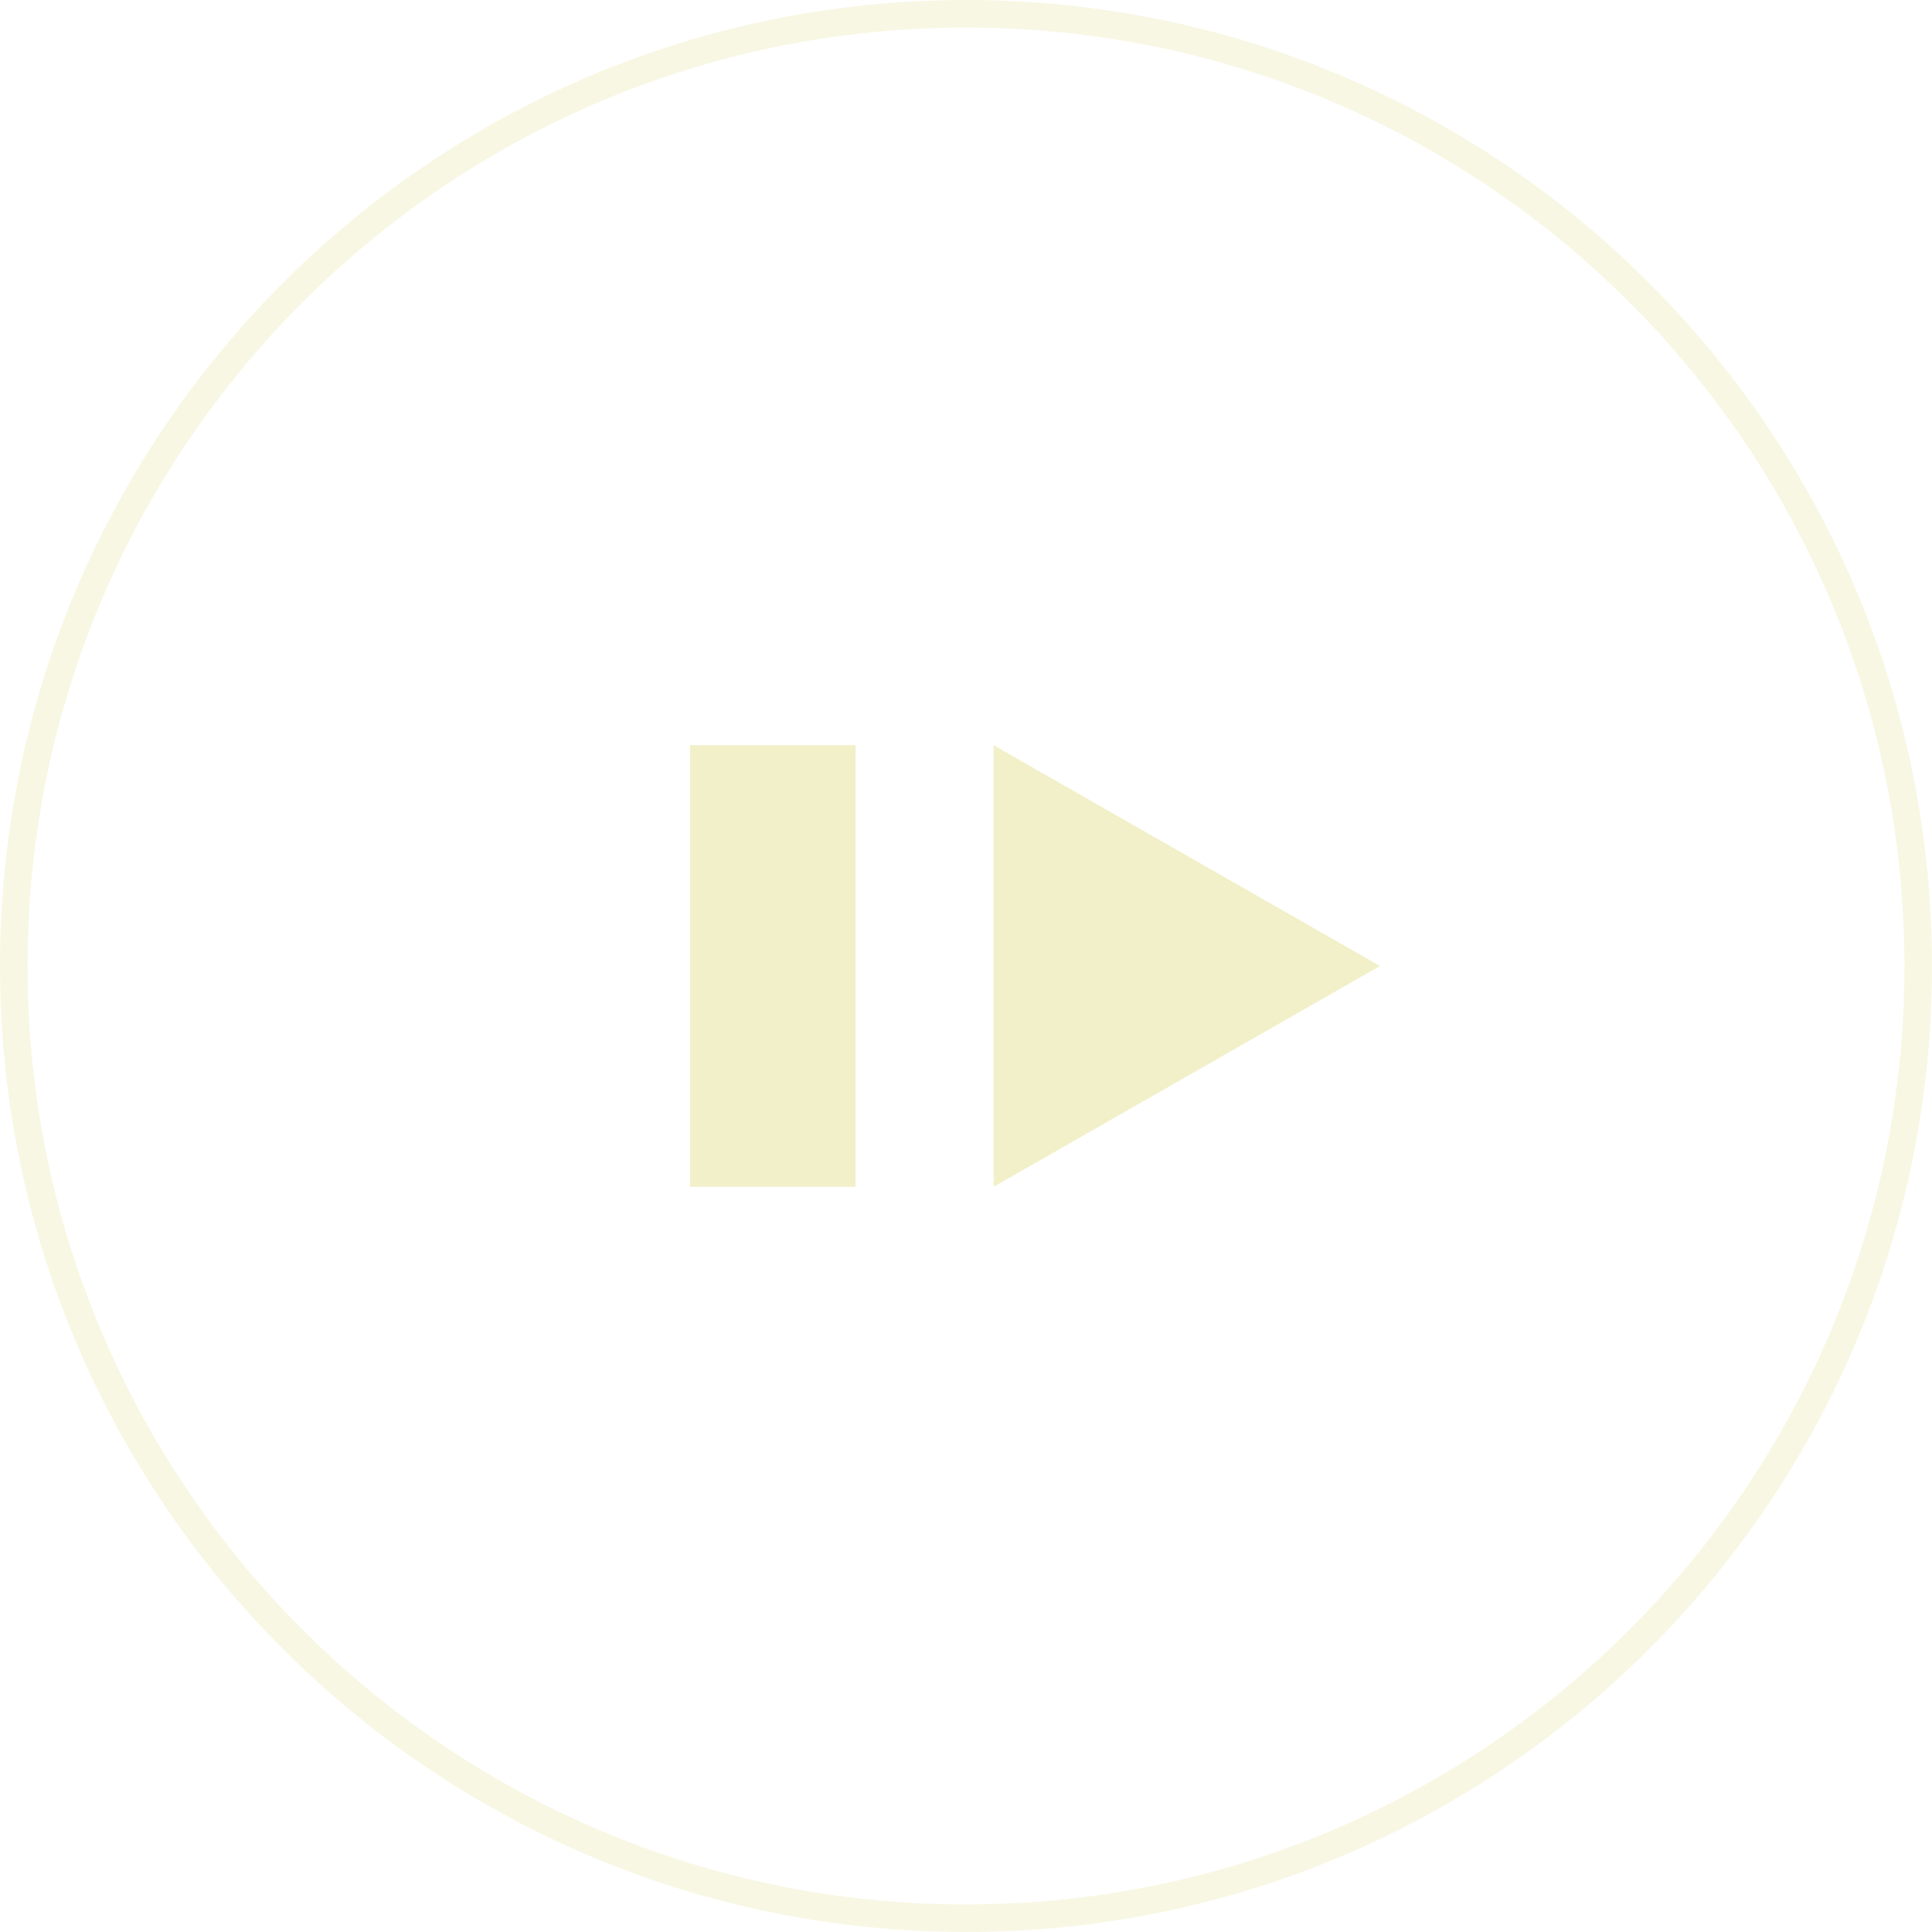
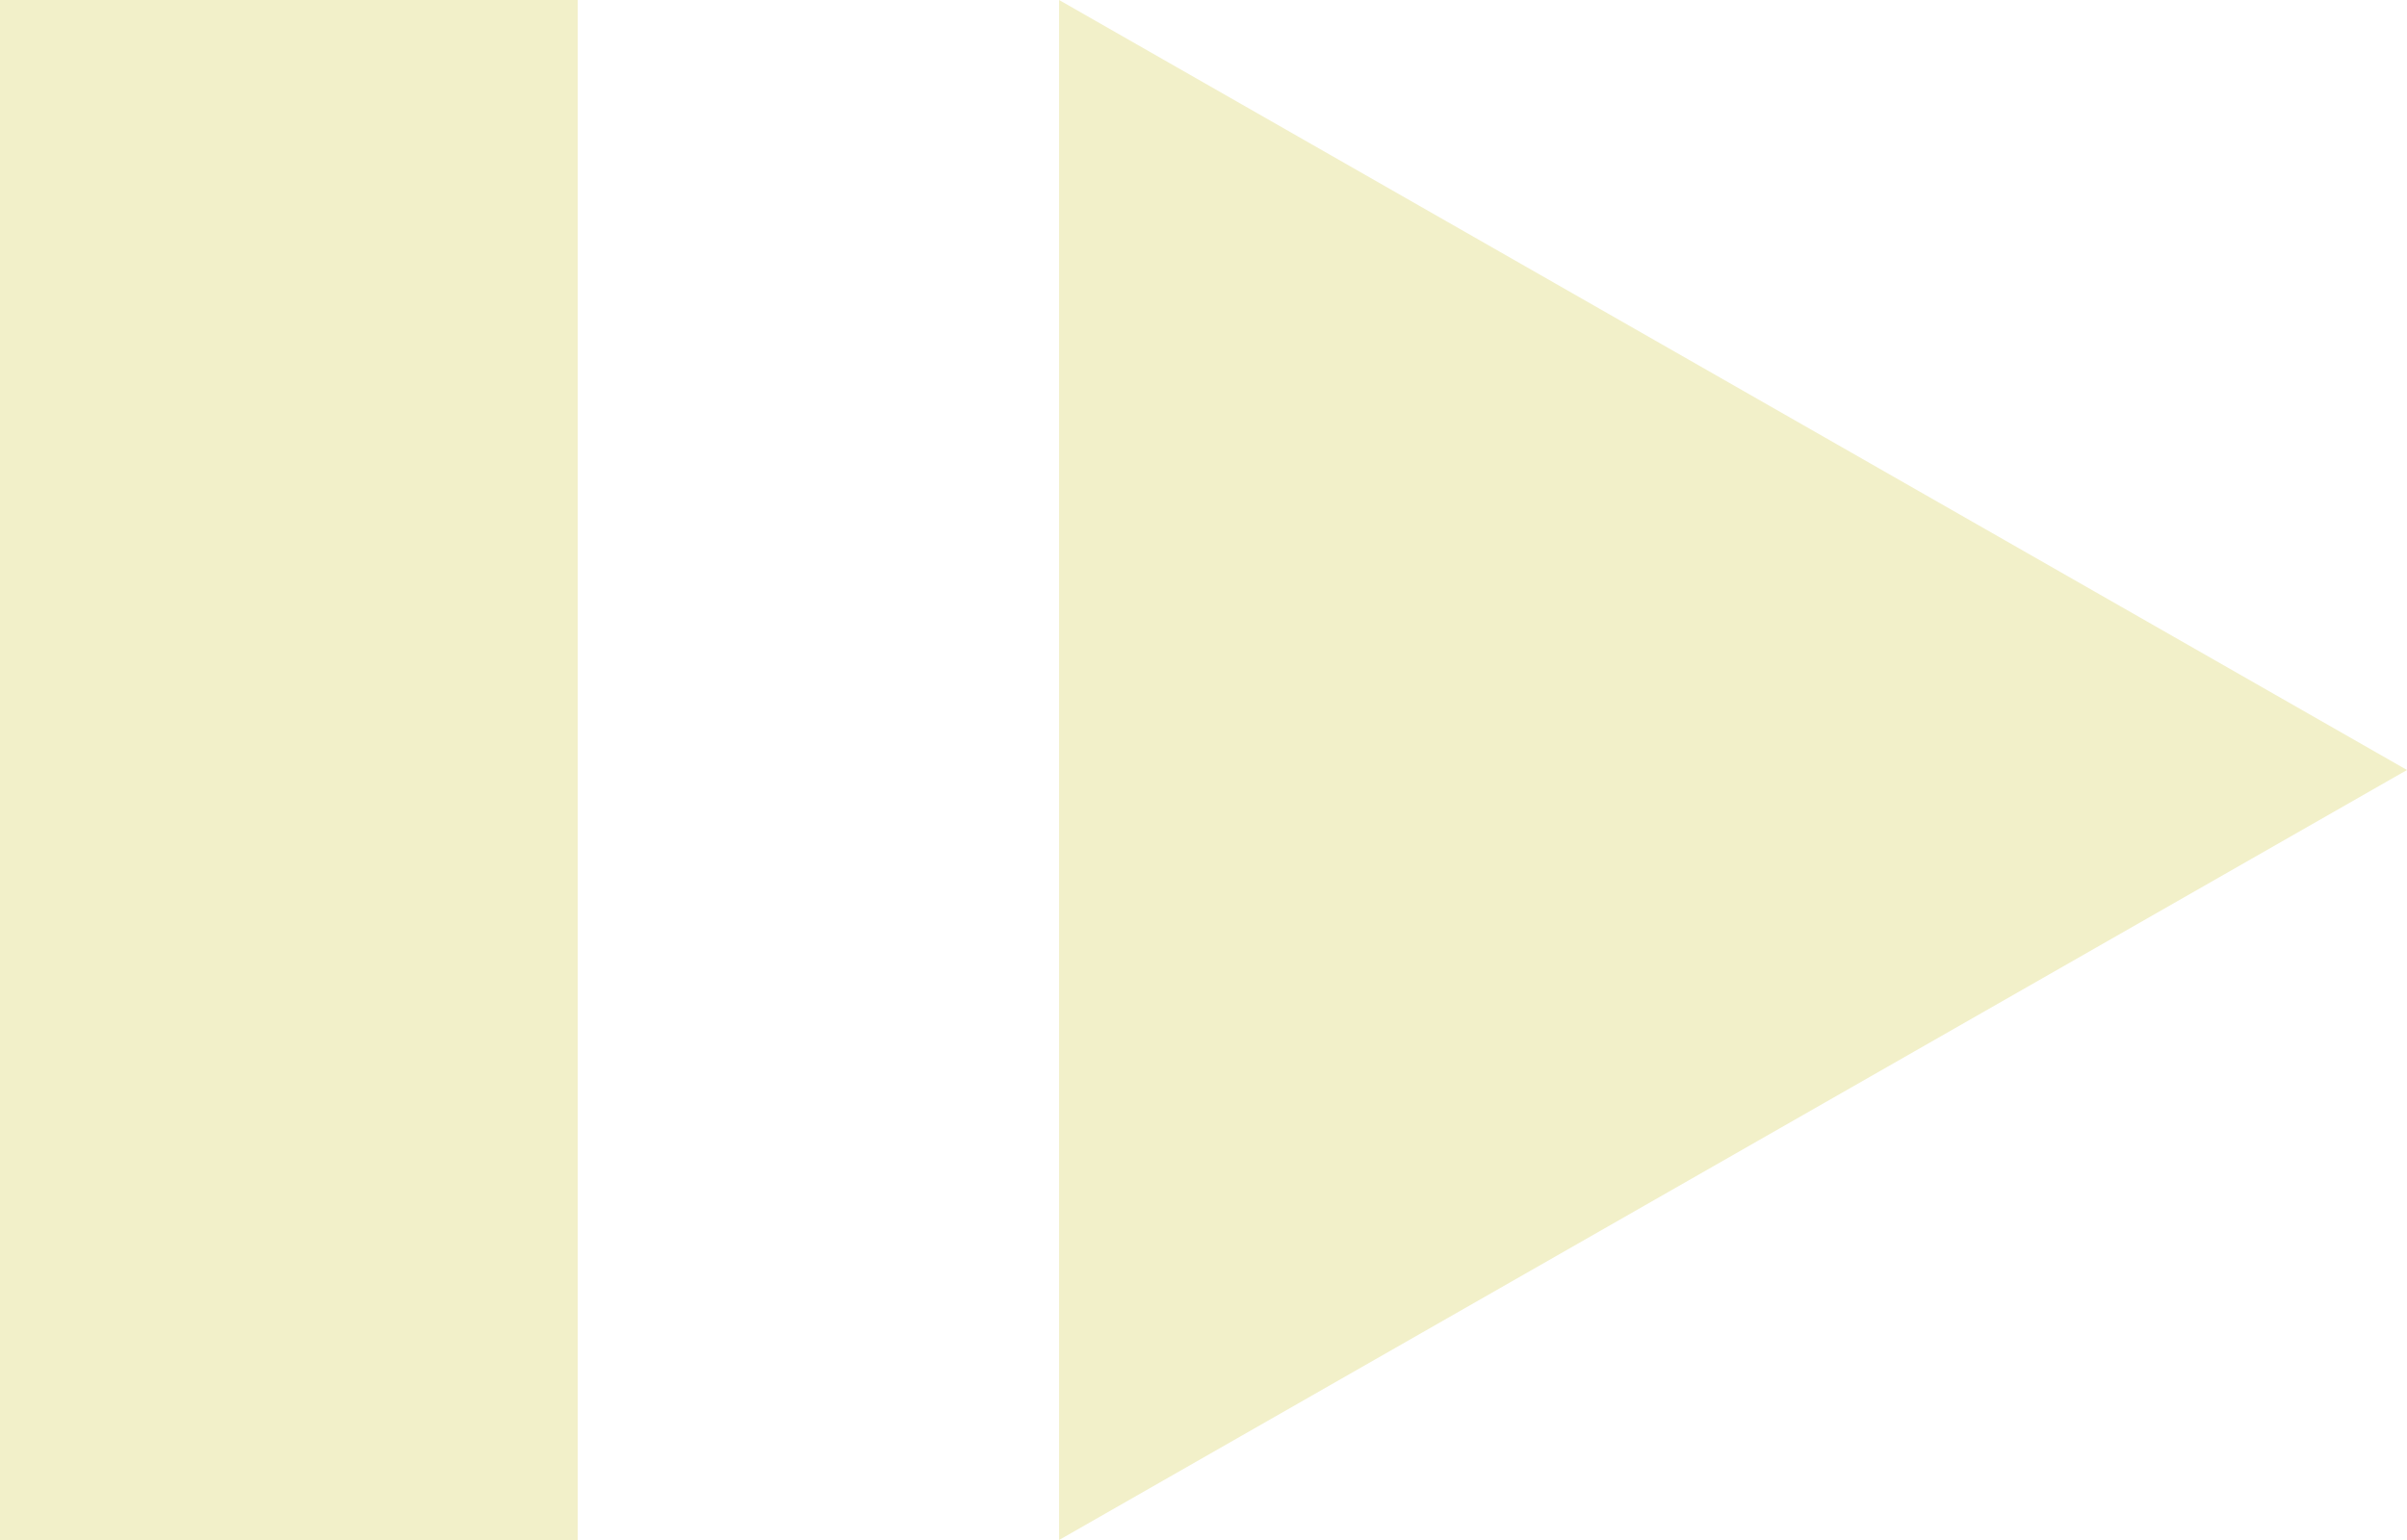
- <svg xmlns="http://www.w3.org/2000/svg" width="70" height="70" viewBox="0 0 70 70">
-   <defs>
-     <style>.a,.d{fill:none;}.a{stroke:#f2f0c9;opacity:0.5;}.b{fill:#f2f0c9;}.c{stroke:none;}</style>
-   </defs>
-   <g transform="translate(-1024 -691)">
-     <g class="a" transform="translate(1024 691)">
-       <circle class="c" cx="35" cy="35" r="35" />
-       <circle class="d" cx="35" cy="35" r="34.5" />
-     </g>
-     <path class="b" d="M8,0l8,14H0Z" transform="translate(1074 718) rotate(90)" />
-     <rect class="b" width="6" height="16" transform="translate(1049 718)" />
+ <svg xmlns="http://www.w3.org/2000/svg" width="25" height="16" viewBox="0 0 25 16">
+   <g transform="translate(-1049 -718)">
+     <path d="M8,0l8,14H0Z" transform="translate(1074 718) rotate(90)" fill="#f2f0c9" />
+     <rect width="6" height="16" transform="translate(1049 718)" fill="#f2f0c9" />
  </g>
</svg>
